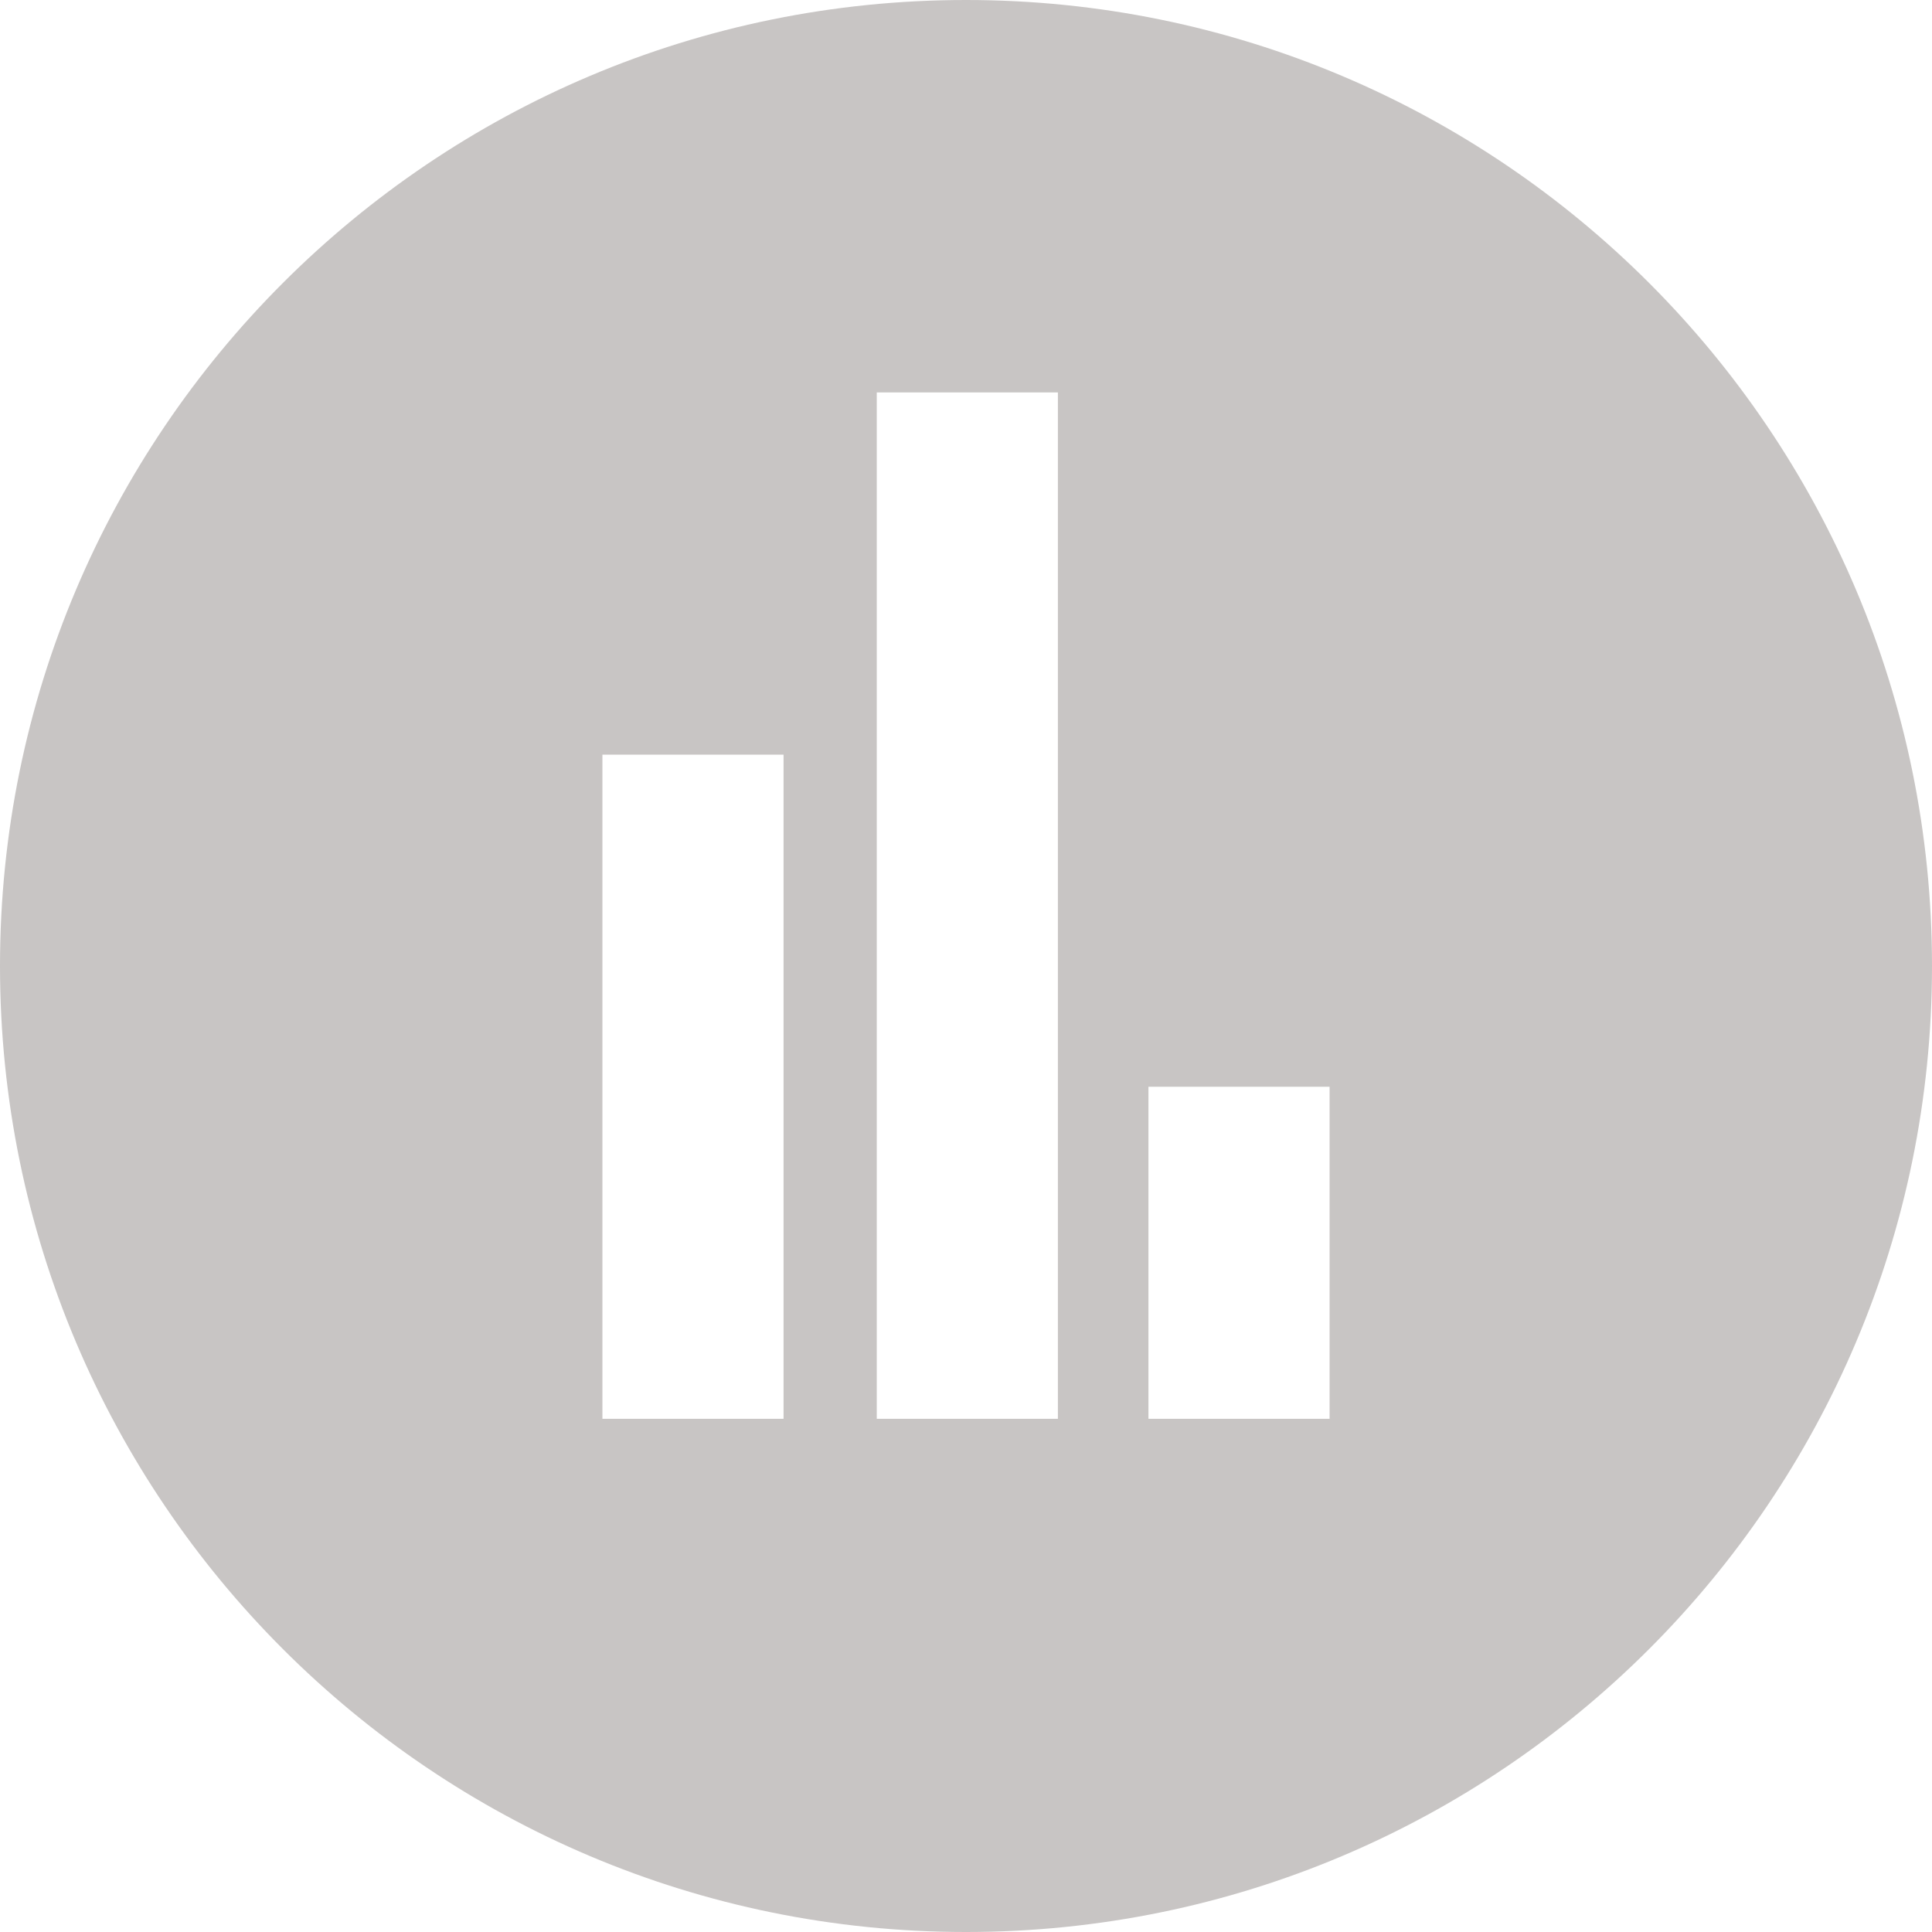
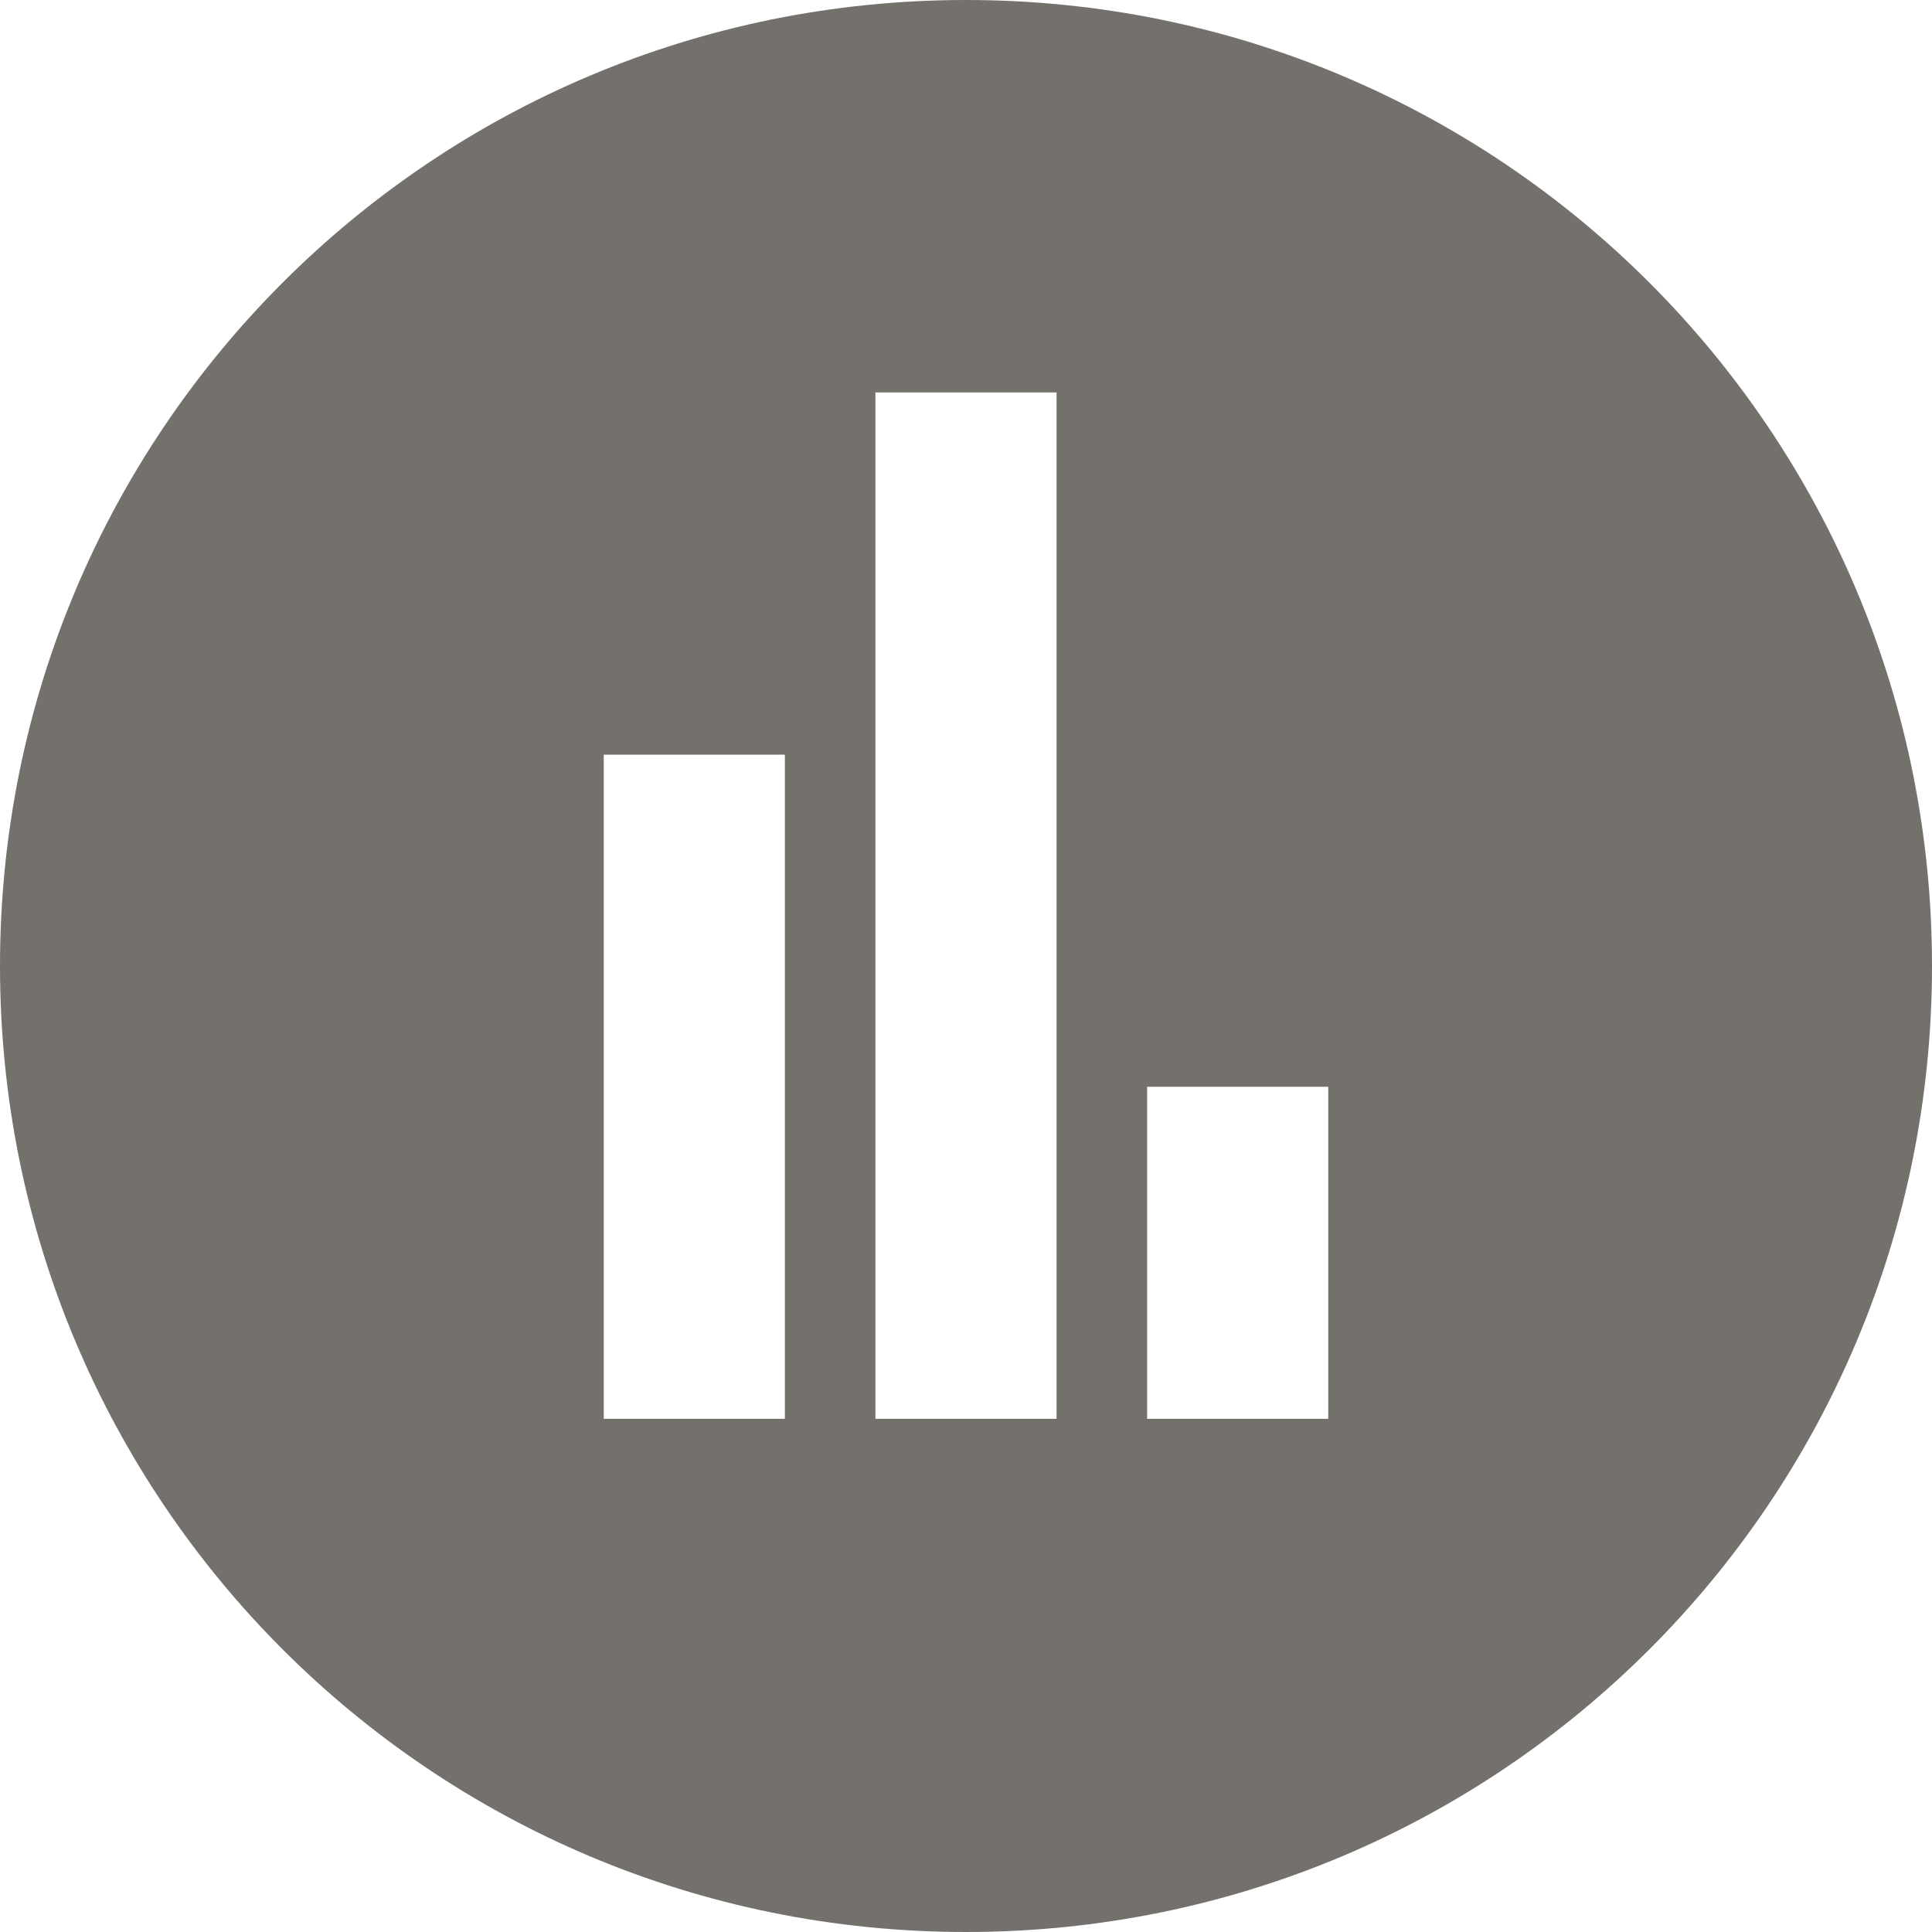
- <svg xmlns="http://www.w3.org/2000/svg" version="1.1" id="Layer_1" x="0px" y="0px" width="64px" height="64px" viewBox="0 0 64 64" enable-background="new 0 0 64 64" xml:space="preserve">
-   <path fill="#C8C5C4" d="M32,0C14.326,0,0,14.326,0,32s14.326,32,32,32s32-14.326,32-32S49.674,0,32,0z M25.956,47h-6V25h6V47z   M35.044,47h-6V13h6V47z M44.044,47h-6V36h6V47z" />
+ <svg xmlns="http://www.w3.org/2000/svg" version="1.1" id="Layer_1" x="0px" y="0px" width="64px" height="64px" viewBox="0 0 64 64" style="enable-background:new 0 0 64 64;" xml:space="preserve">
+   <style type="text/css">
+ 	.st0{fill:#74716D;}
+ </style>
+   <path class="st0" d="M32,0C14.3,0,0,14.3,0,32s14.3,32,32,32s32-14.3,32-32S49.7,0,32,0z M26,47h-6V25h6V47z M35,47h-6V13h6V47z   M44,47h-6V36h6V47z" />
</svg>
